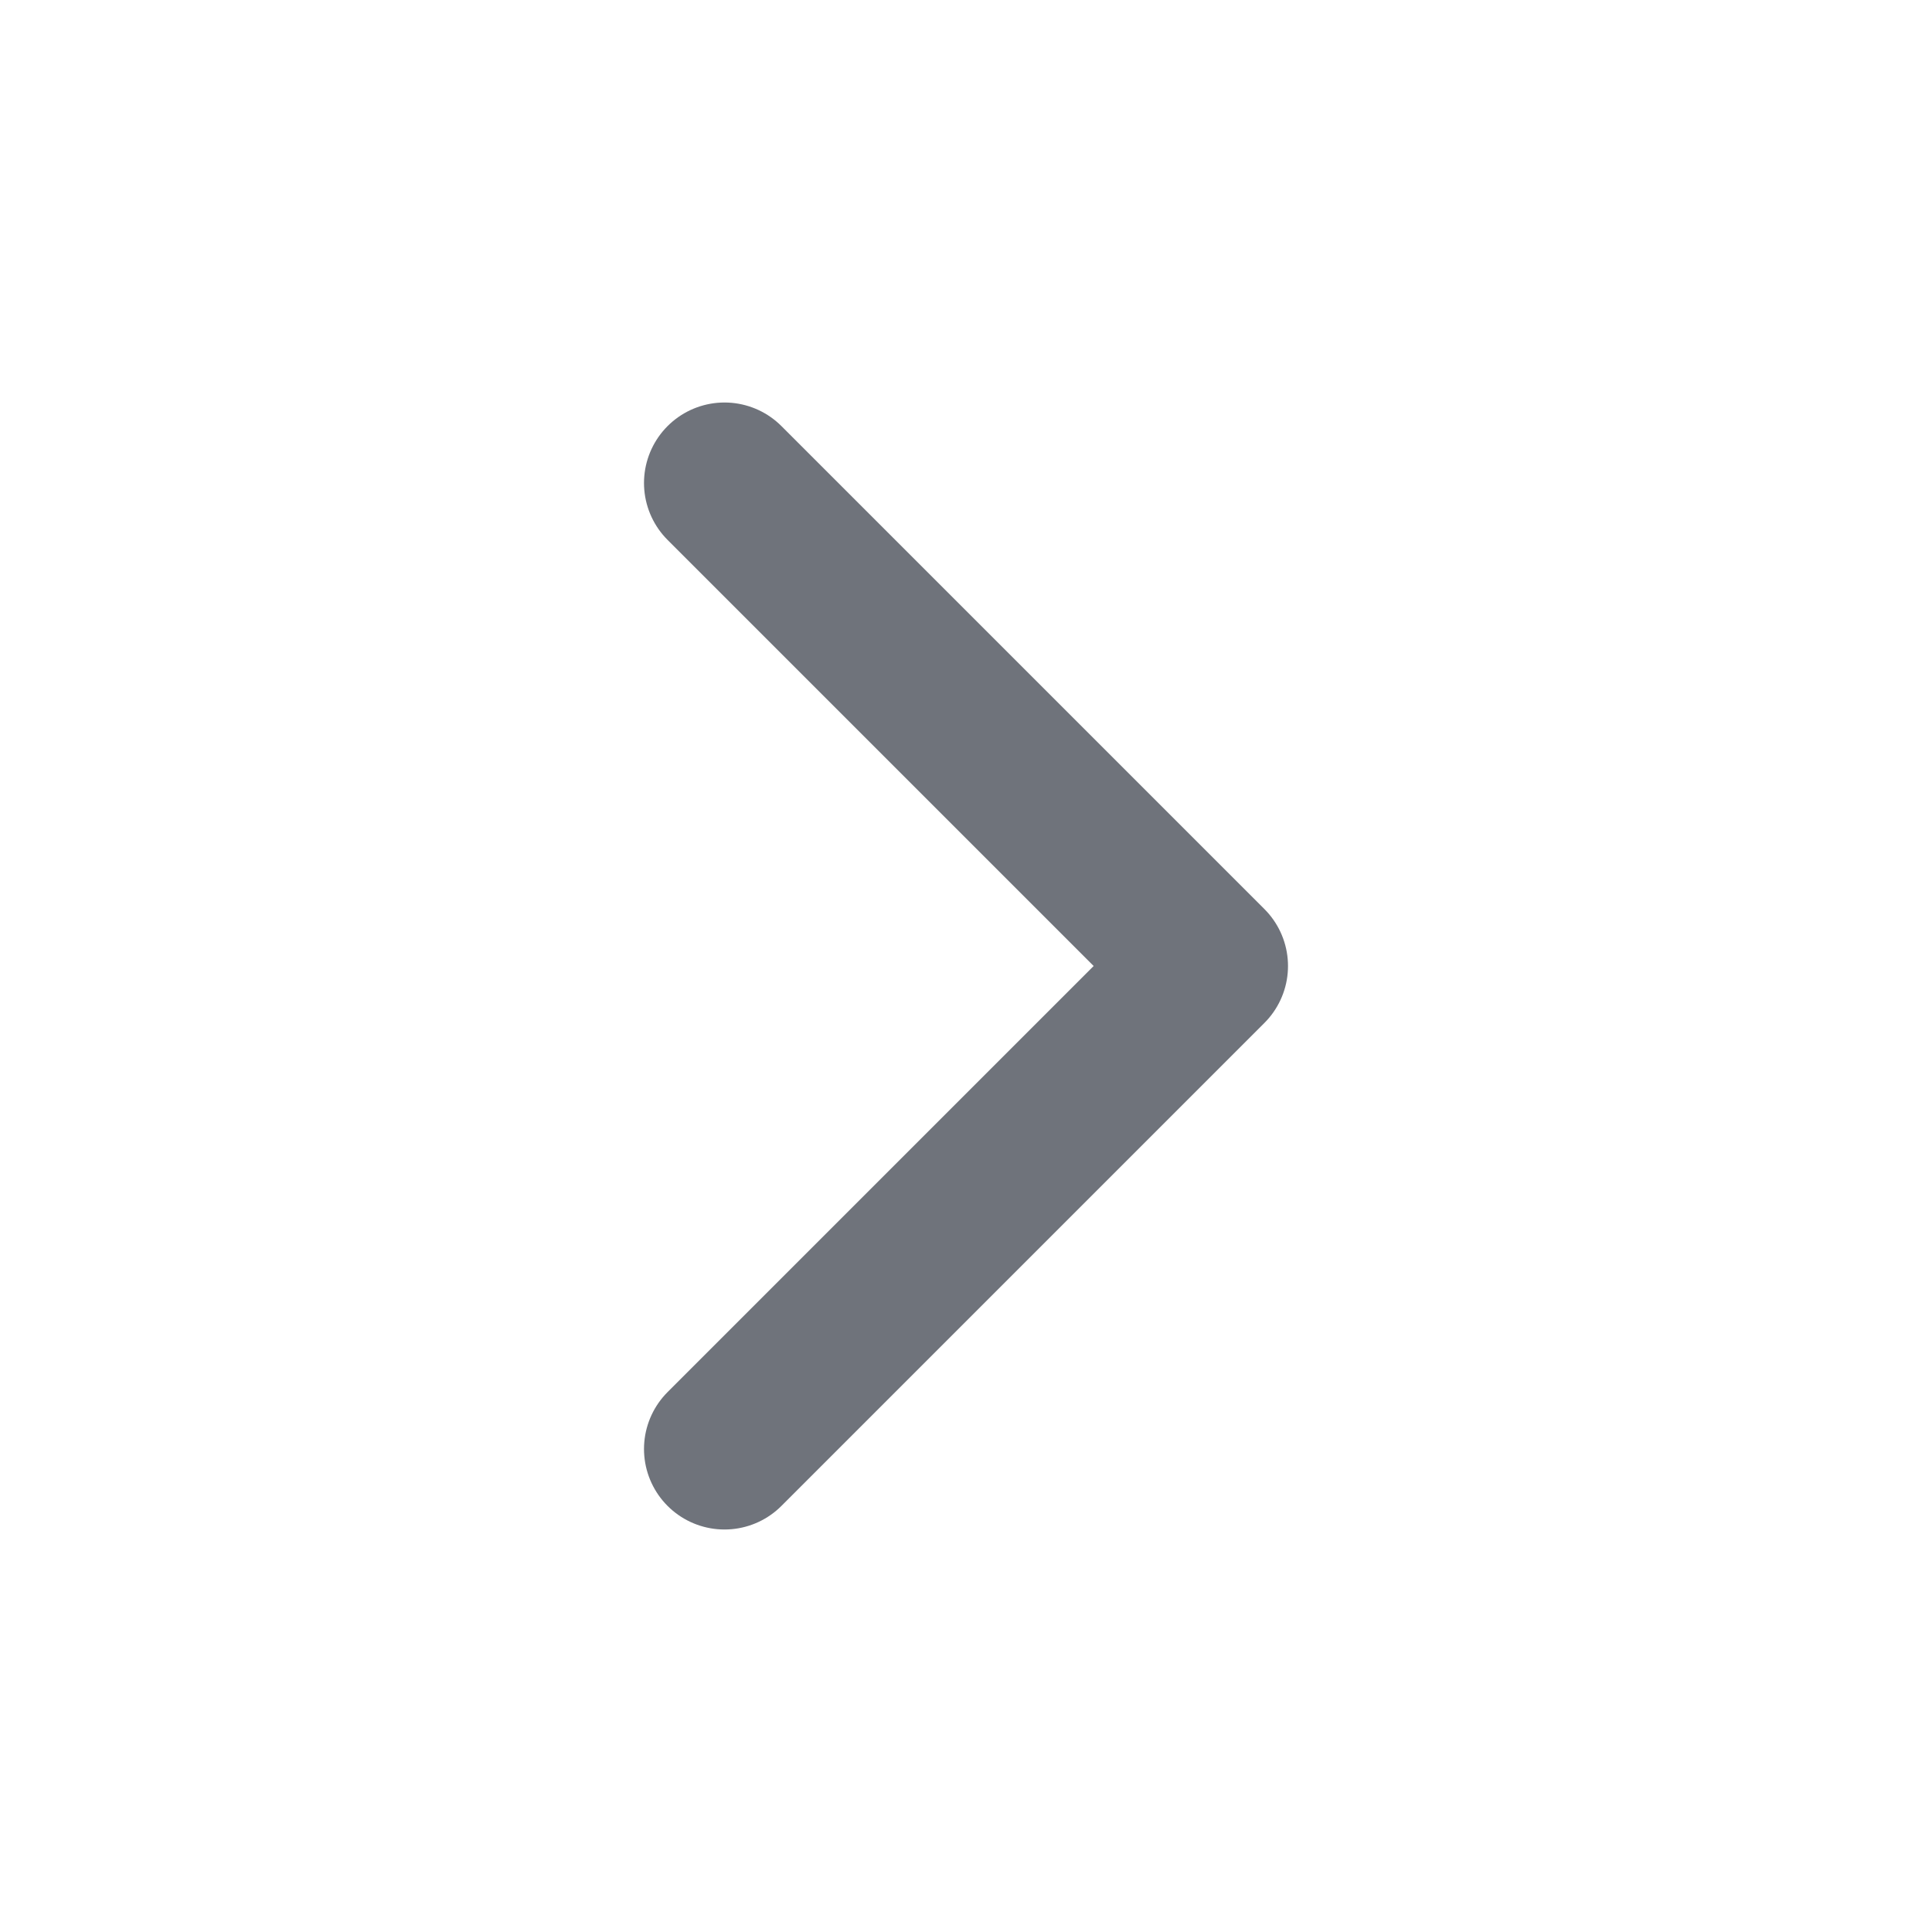
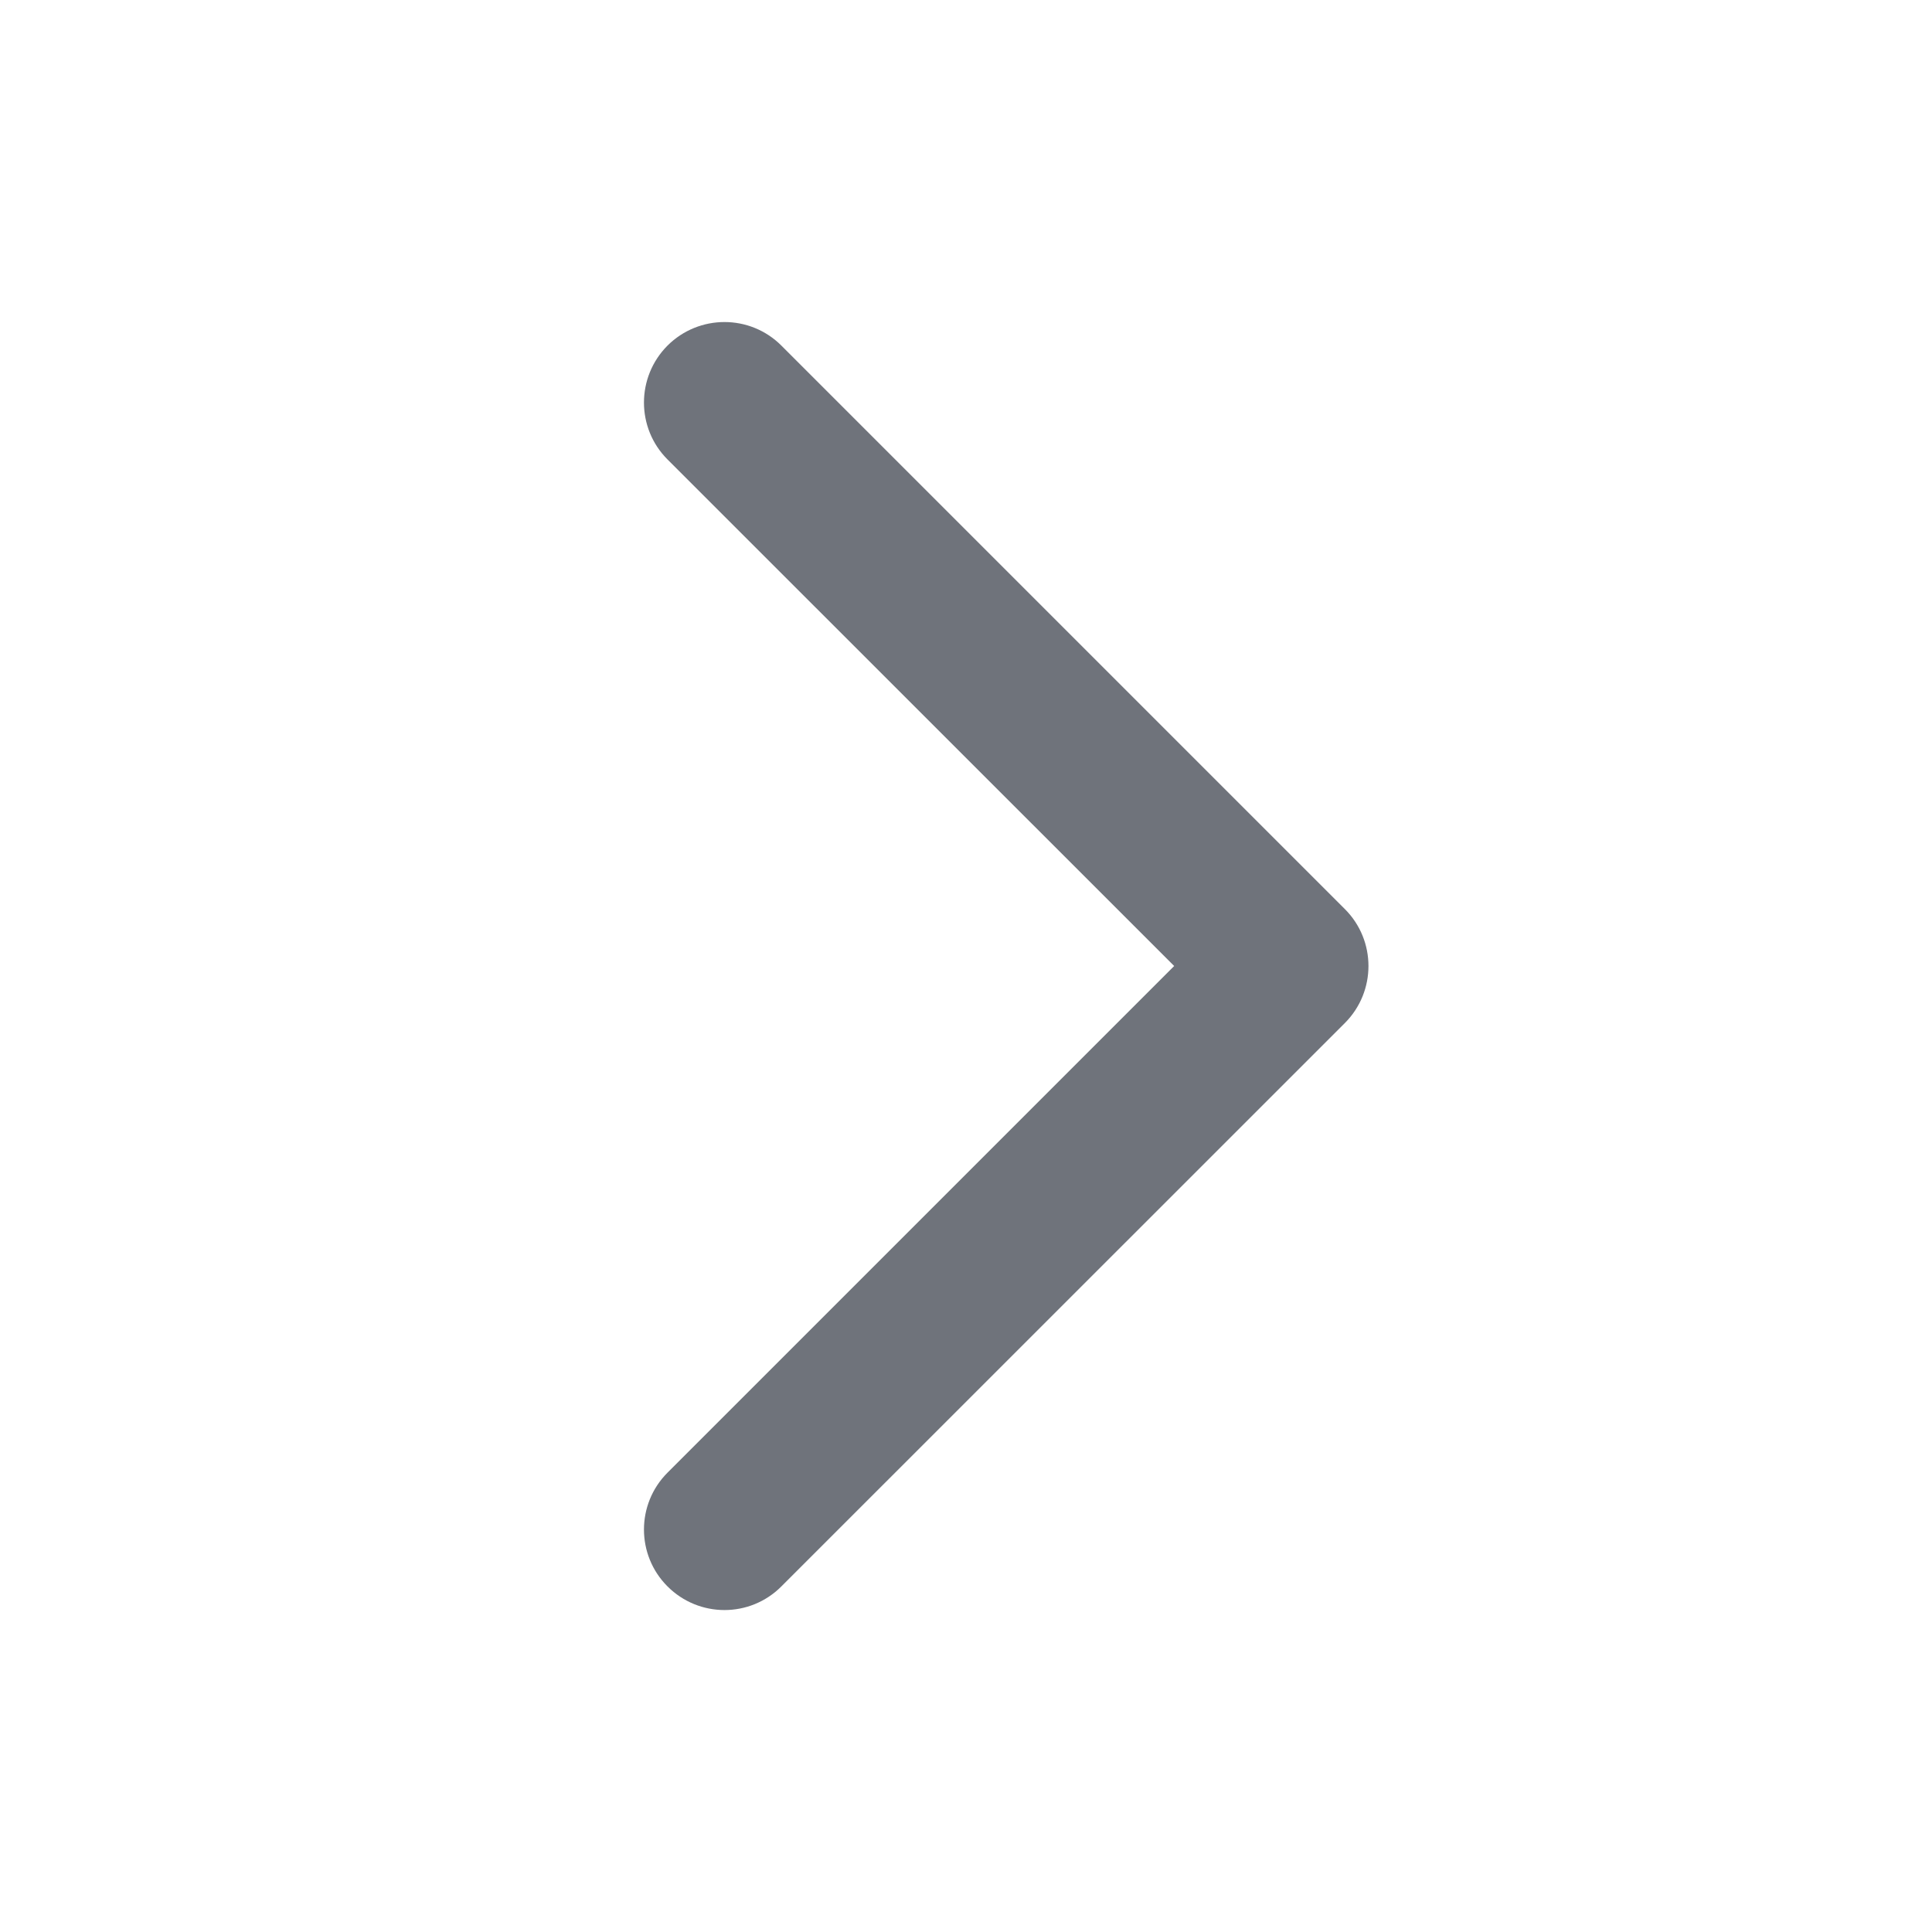
- <svg xmlns="http://www.w3.org/2000/svg" width="24" height="24" viewBox="0 0 24 24" fill="none">
-   <path d="M9 6L15 12L9 18" stroke="#6F737B" stroke-width="2" stroke-linecap="round" stroke-linejoin="round" />
+ <svg xmlns="http://www.w3.org/2000/svg" width="16" height="16" viewBox="0 0 16 16" fill="none">
+   <path d="M5.528 2.862C5.789 2.602 6.211 2.602 6.471 2.862L11.138 7.529C11.398 7.789 11.398 8.211 11.138 8.472L6.471 13.138C6.211 13.399 5.789 13.399 5.528 13.138C5.268 12.878 5.268 12.456 5.528 12.196L9.724 8L5.528 3.805C5.268 3.545 5.268 3.123 5.528 2.862Z" fill="#6F737B" />
</svg>
